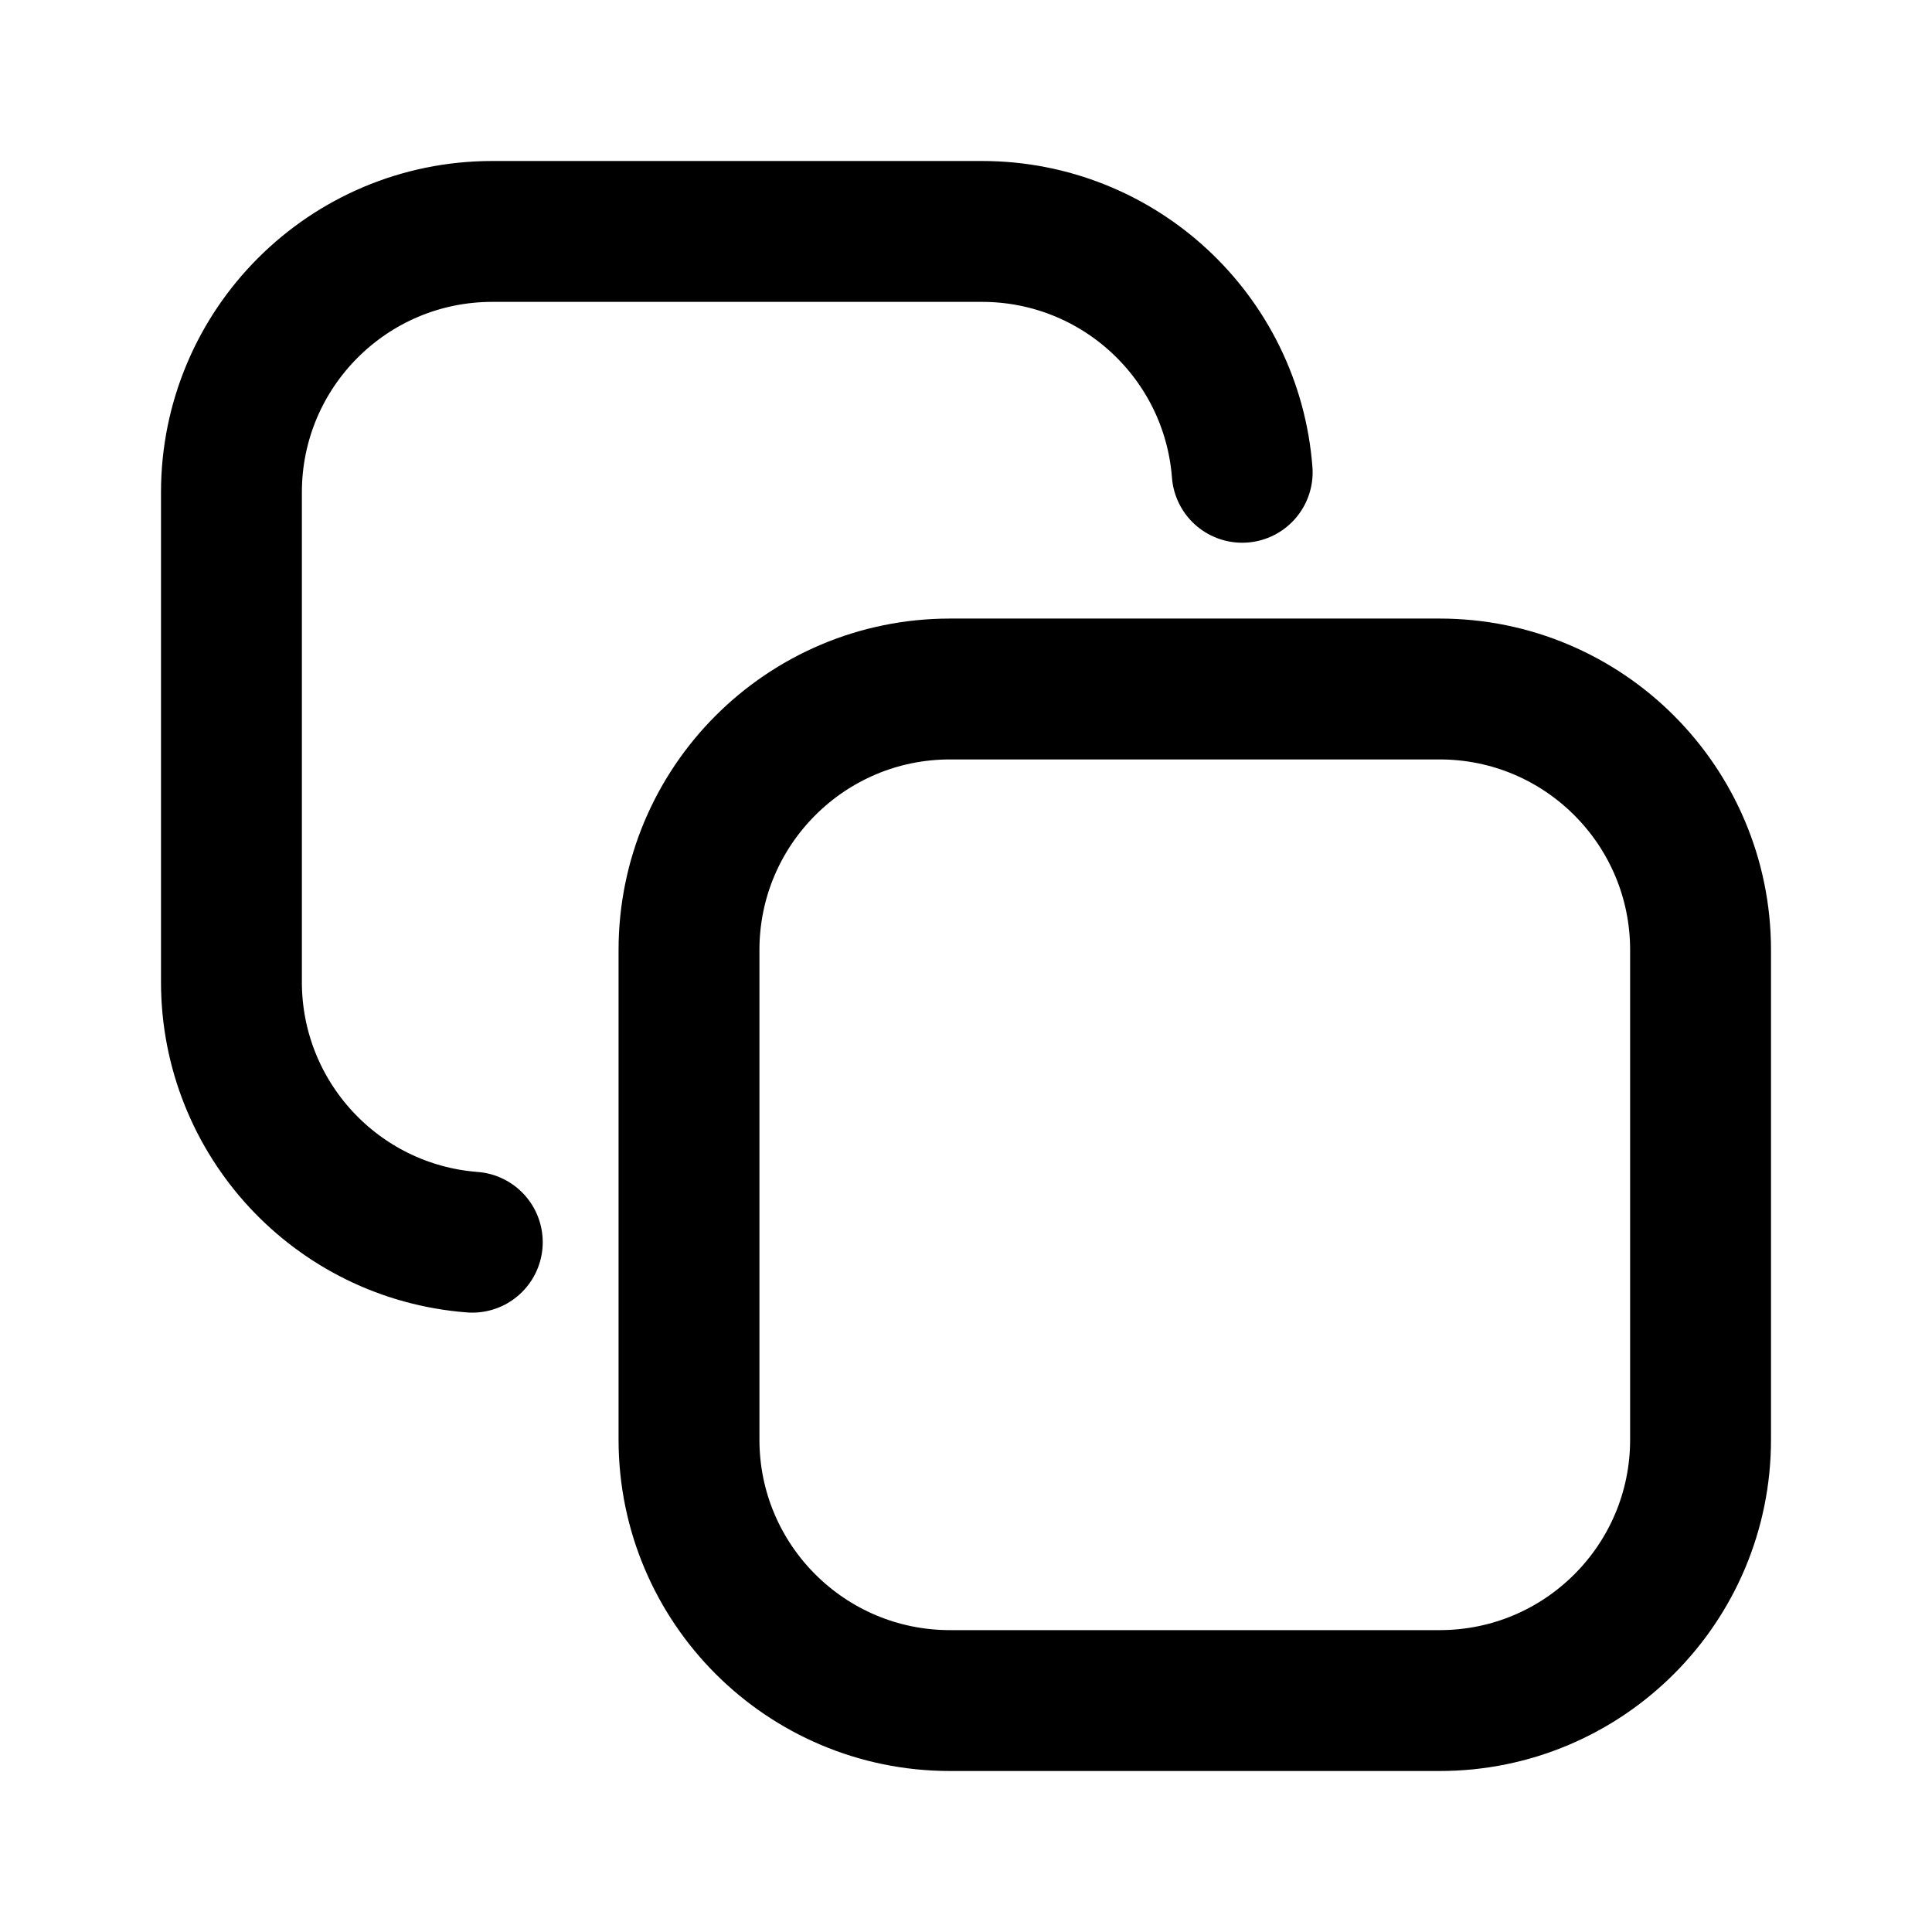
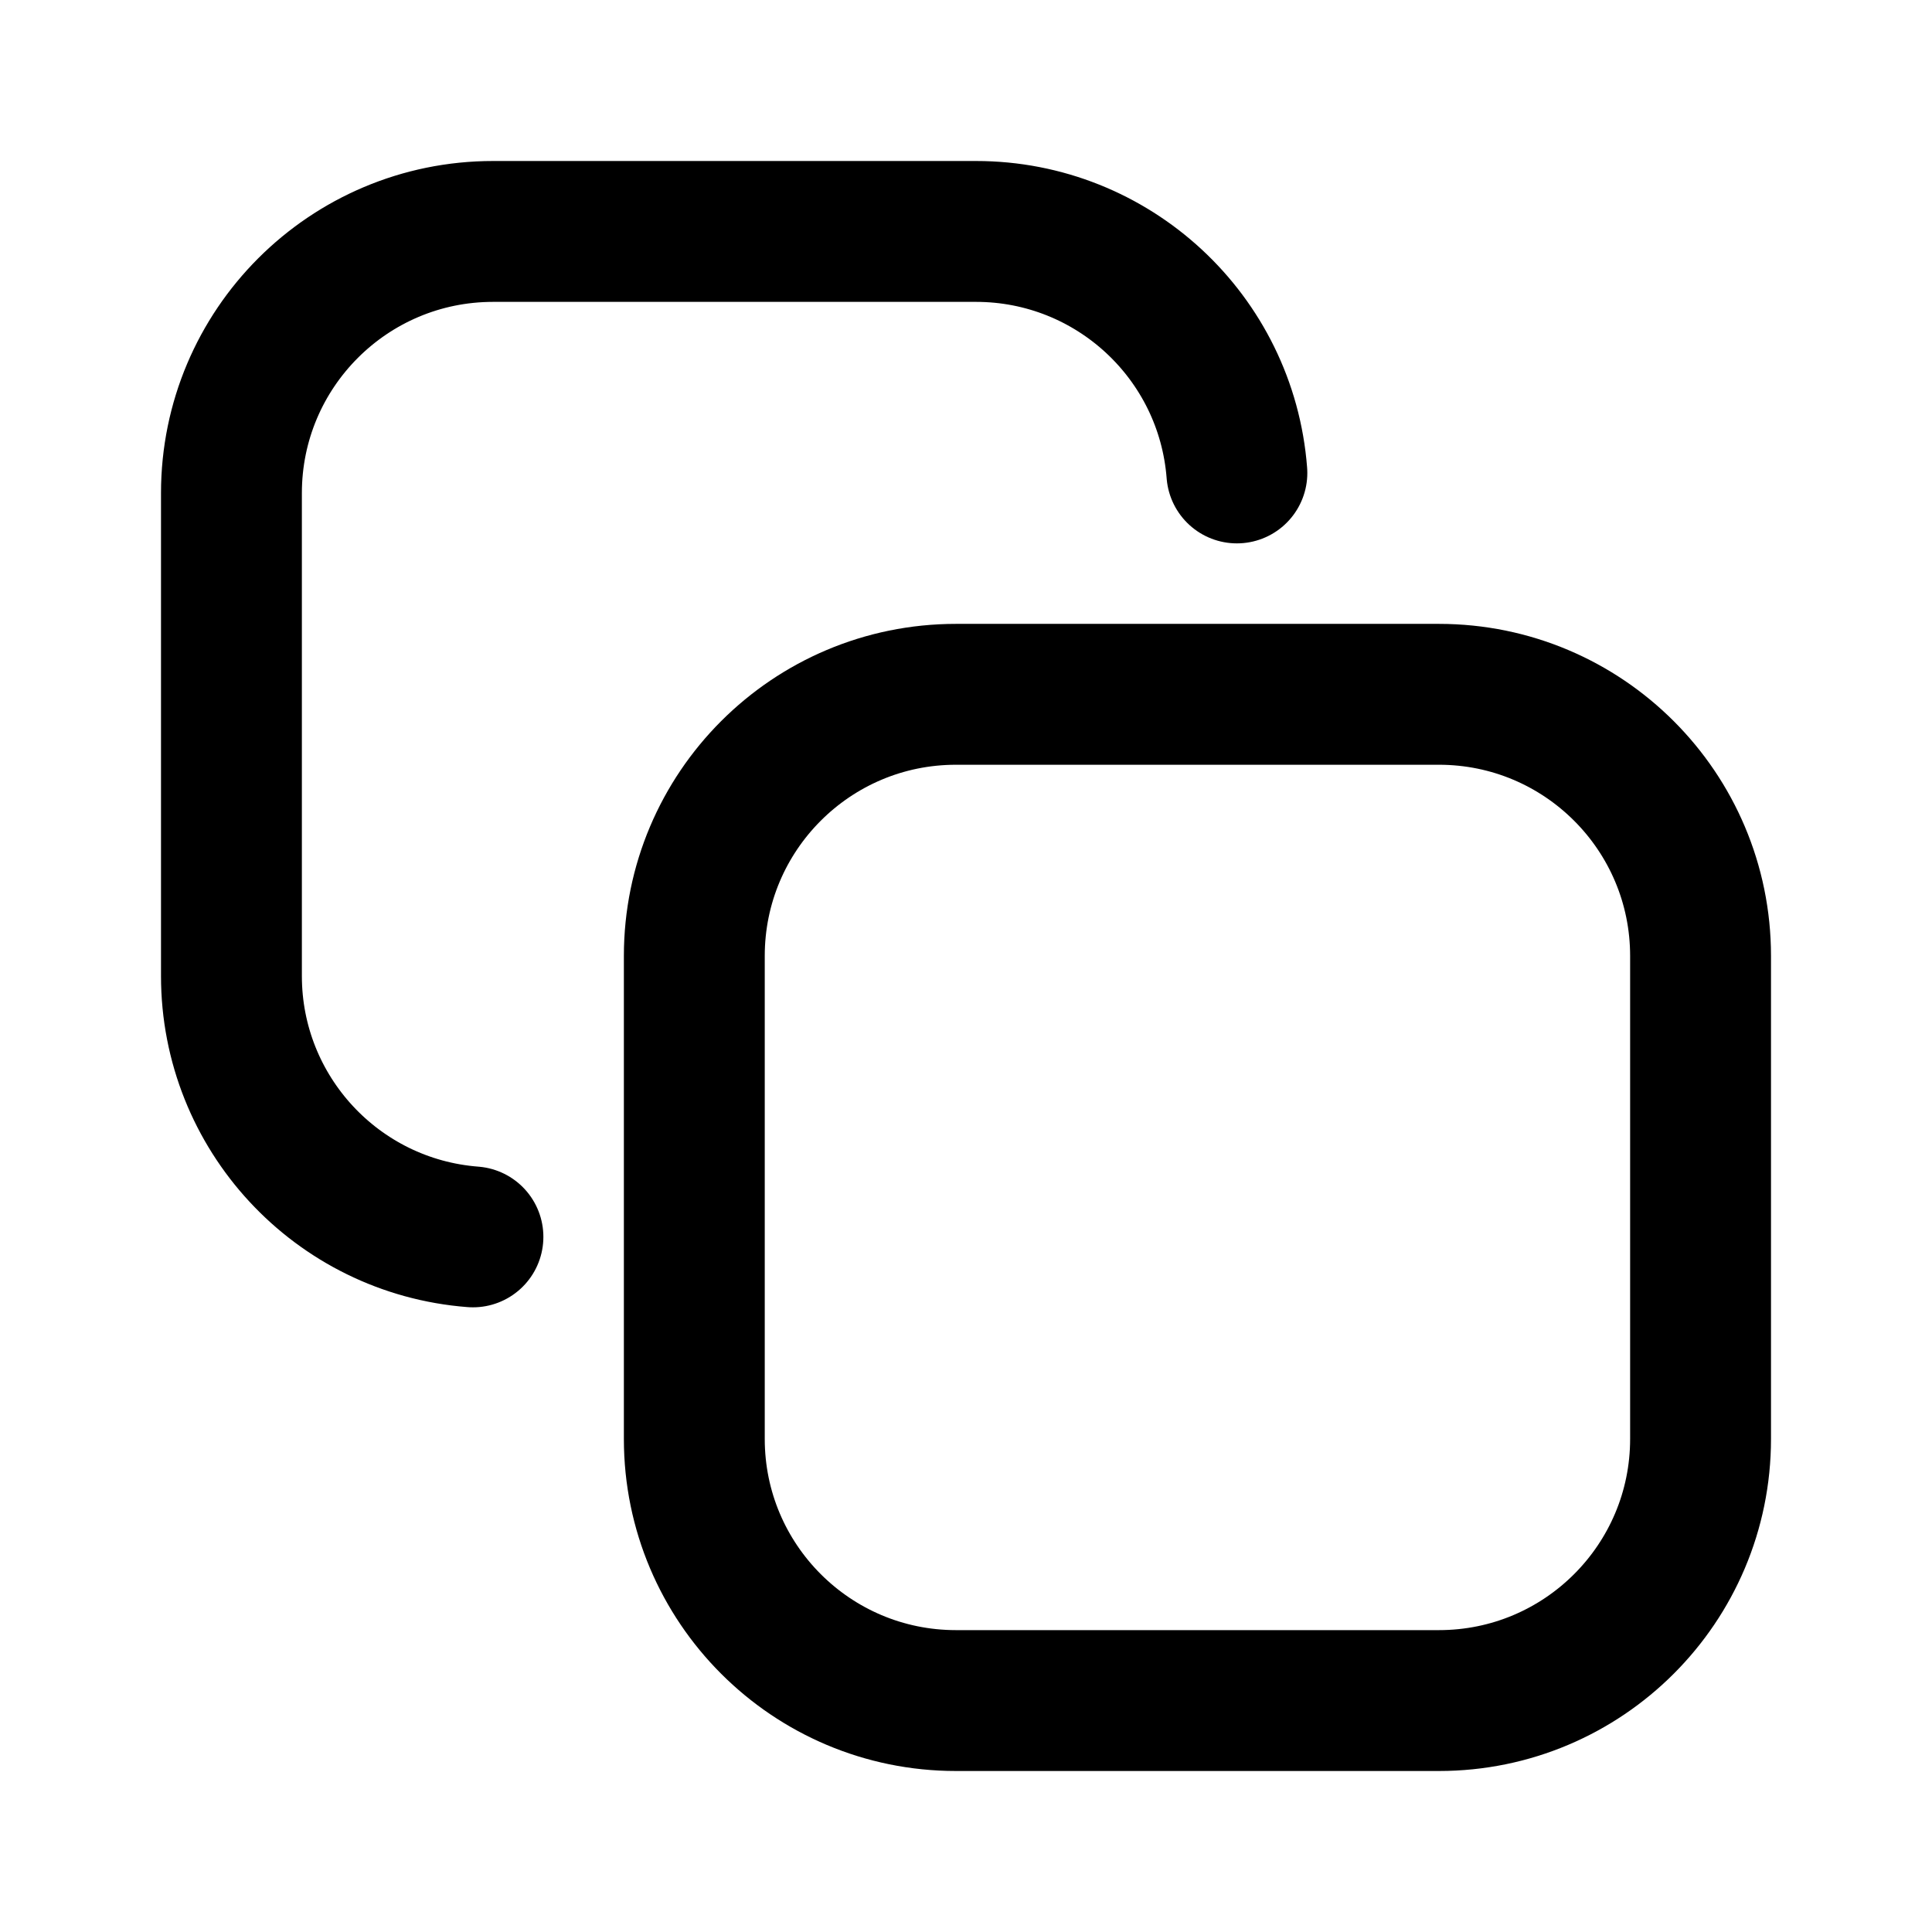
<svg xmlns="http://www.w3.org/2000/svg" viewBox="0 0 24 24" fill="none" stroke="currentColor" stroke-width="1.75" stroke-linecap="round" stroke-linejoin="round">
  <g data-part="back">
-     <path d="M5.867 15.431C4.179 15.301 2.875 13.893 2.875 12.199V6.116C2.875 4.326 4.326 2.875 6.116 2.875H12.199C13.893 2.875 15.301 4.179 15.431 5.867" />
+     <path d="M5.875 15.365 A3.25 3.25 0 0 1 2.875 12.125 V6.125 A3.25 3.25 0 0 1 6.125 2.875 H12.125 A3.25 3.25 0 0 1 15.365 5.875" />
  </g>
  <g data-part="front">
-     <path d="M11.801 8.559H17.884C19.674 8.559 21.125 10.011 21.125 11.801V17.884C21.125 19.674 19.674 21.125 17.884 21.125H11.801C10.011 21.125 8.559 19.674 8.559 17.884V11.801C8.559 10.011 10.011 8.559 11.801 8.559Z" />
+     <path d="M11.875 8.625 H17.875 A3.25 3.25 0 0 1 21.125 11.875 V17.875 A3.25 3.25 0 0 1 17.875 21.125 H11.875 A3.25 3.25 0 0 1 8.625 17.875 V11.875 A3.25 3.25 0 0 1 11.875 8.625 Z" />
  </g>
</svg>
